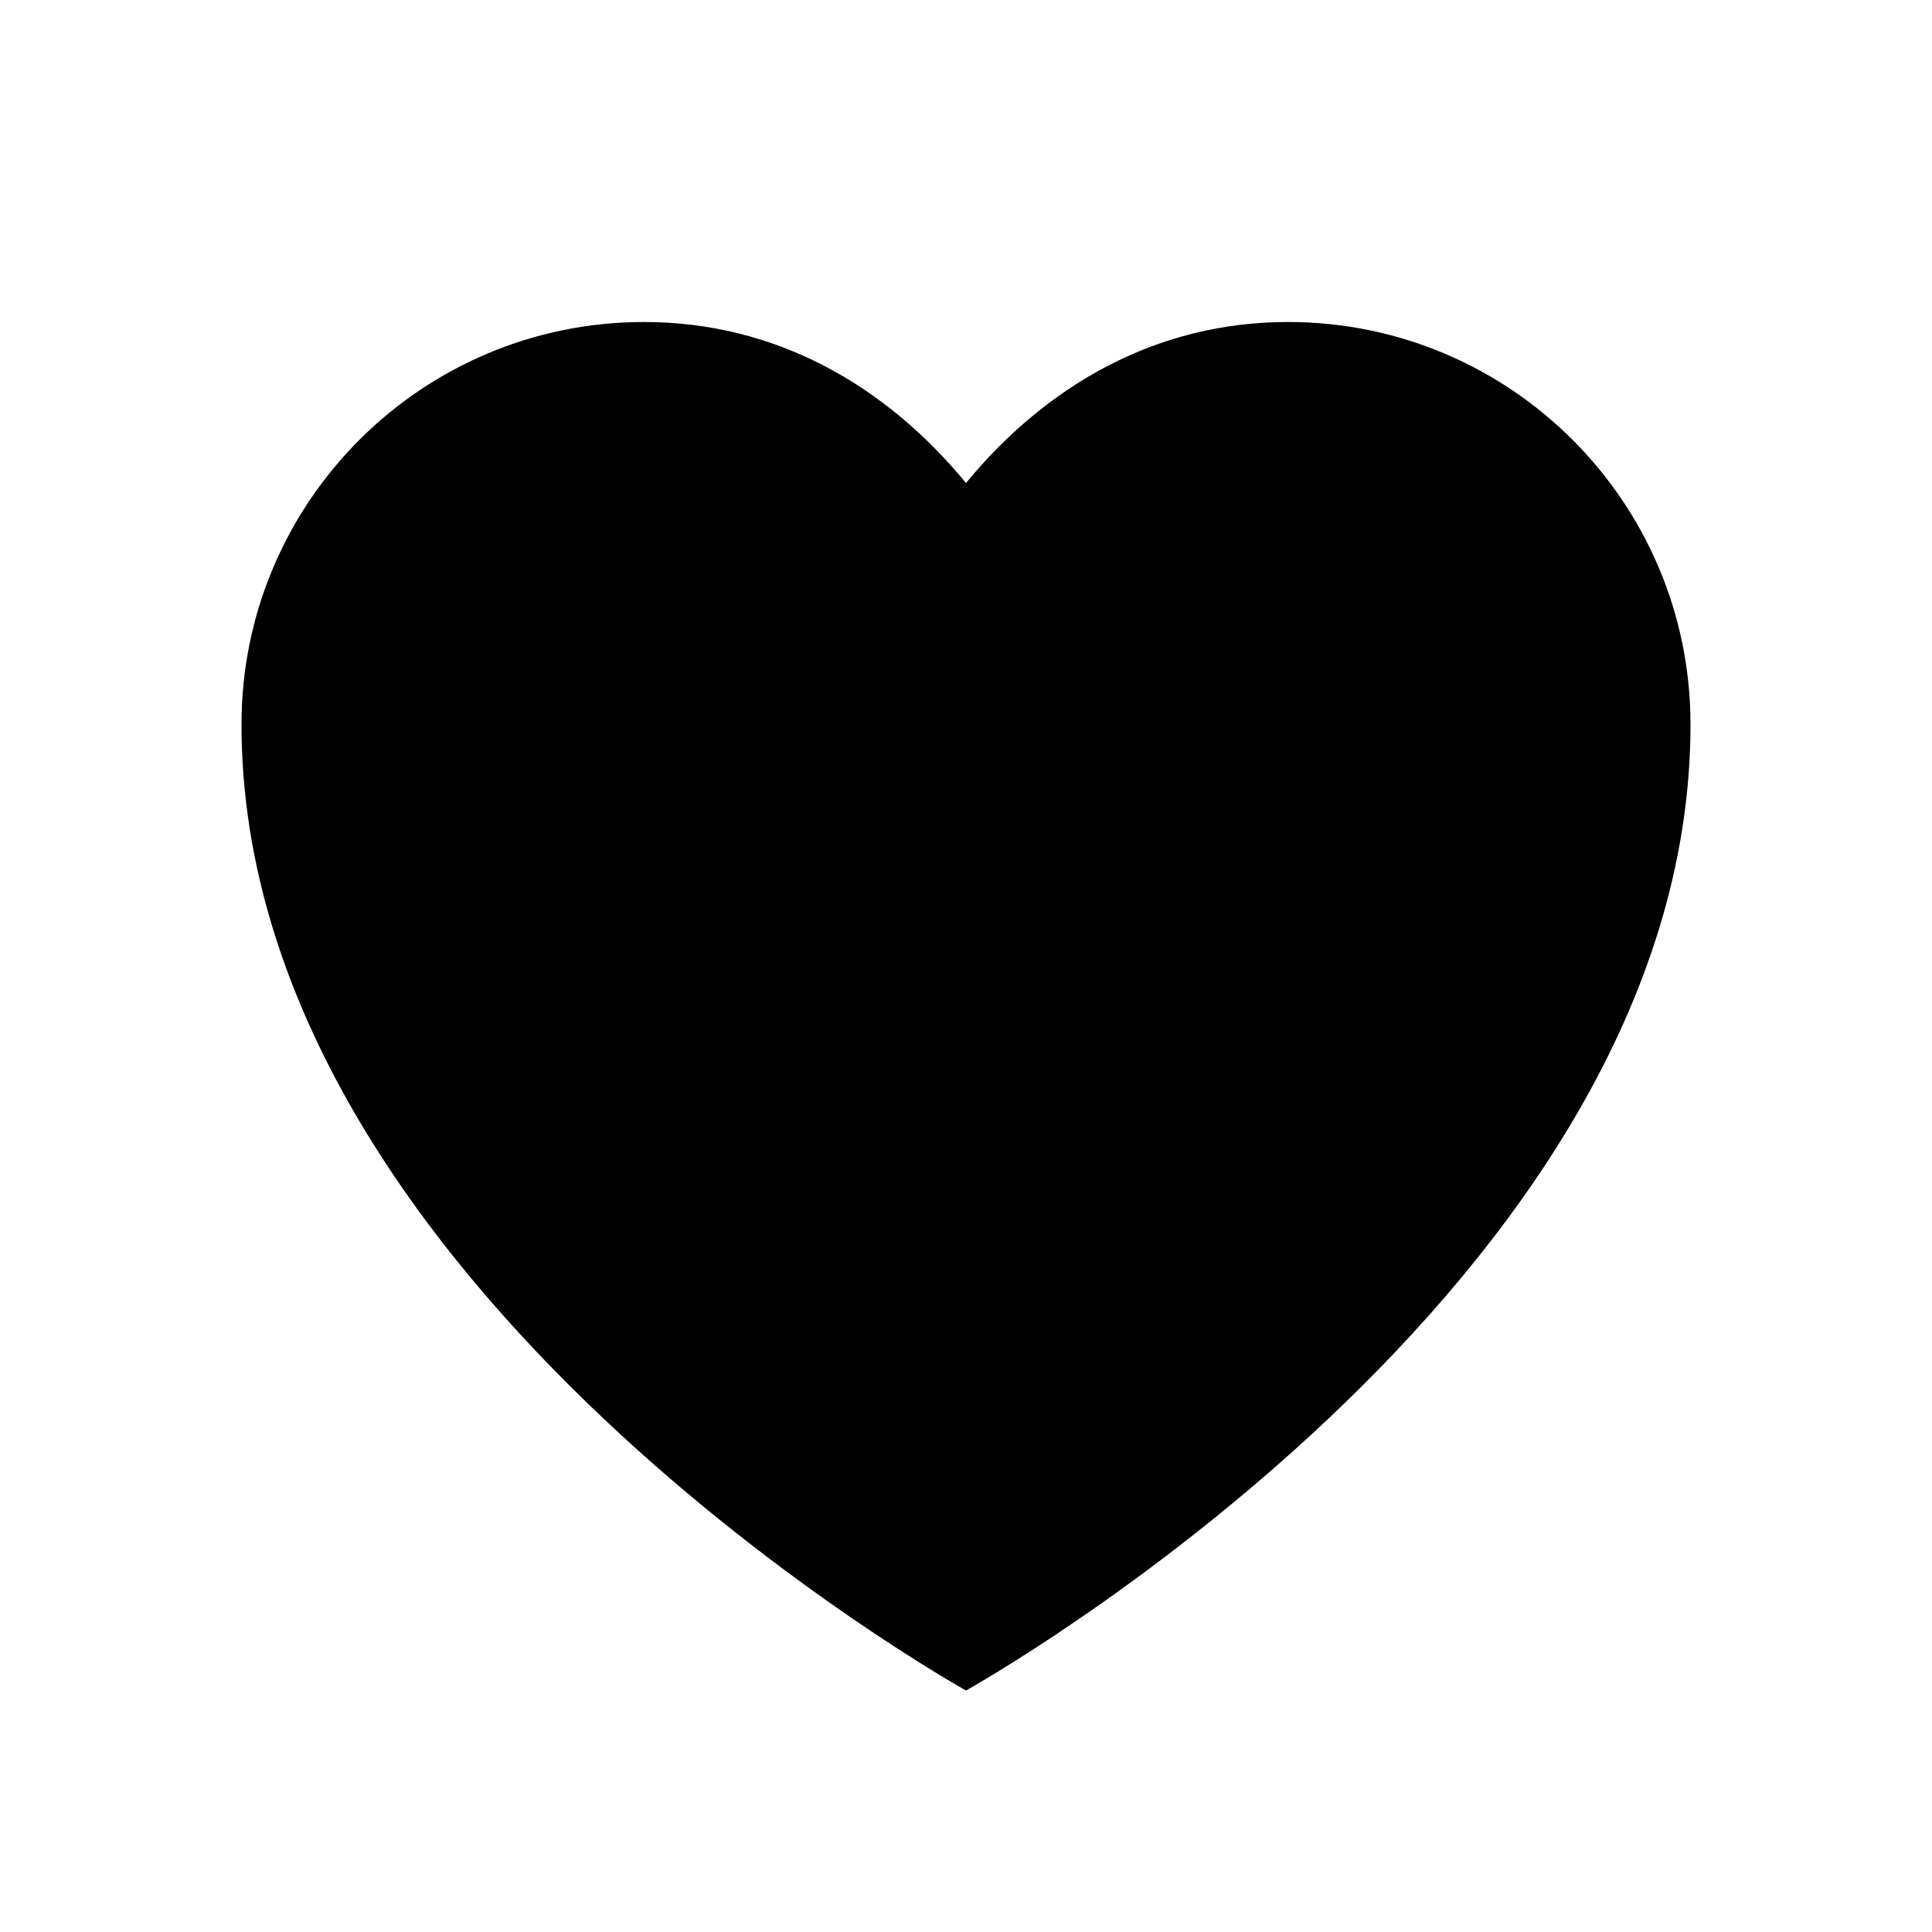
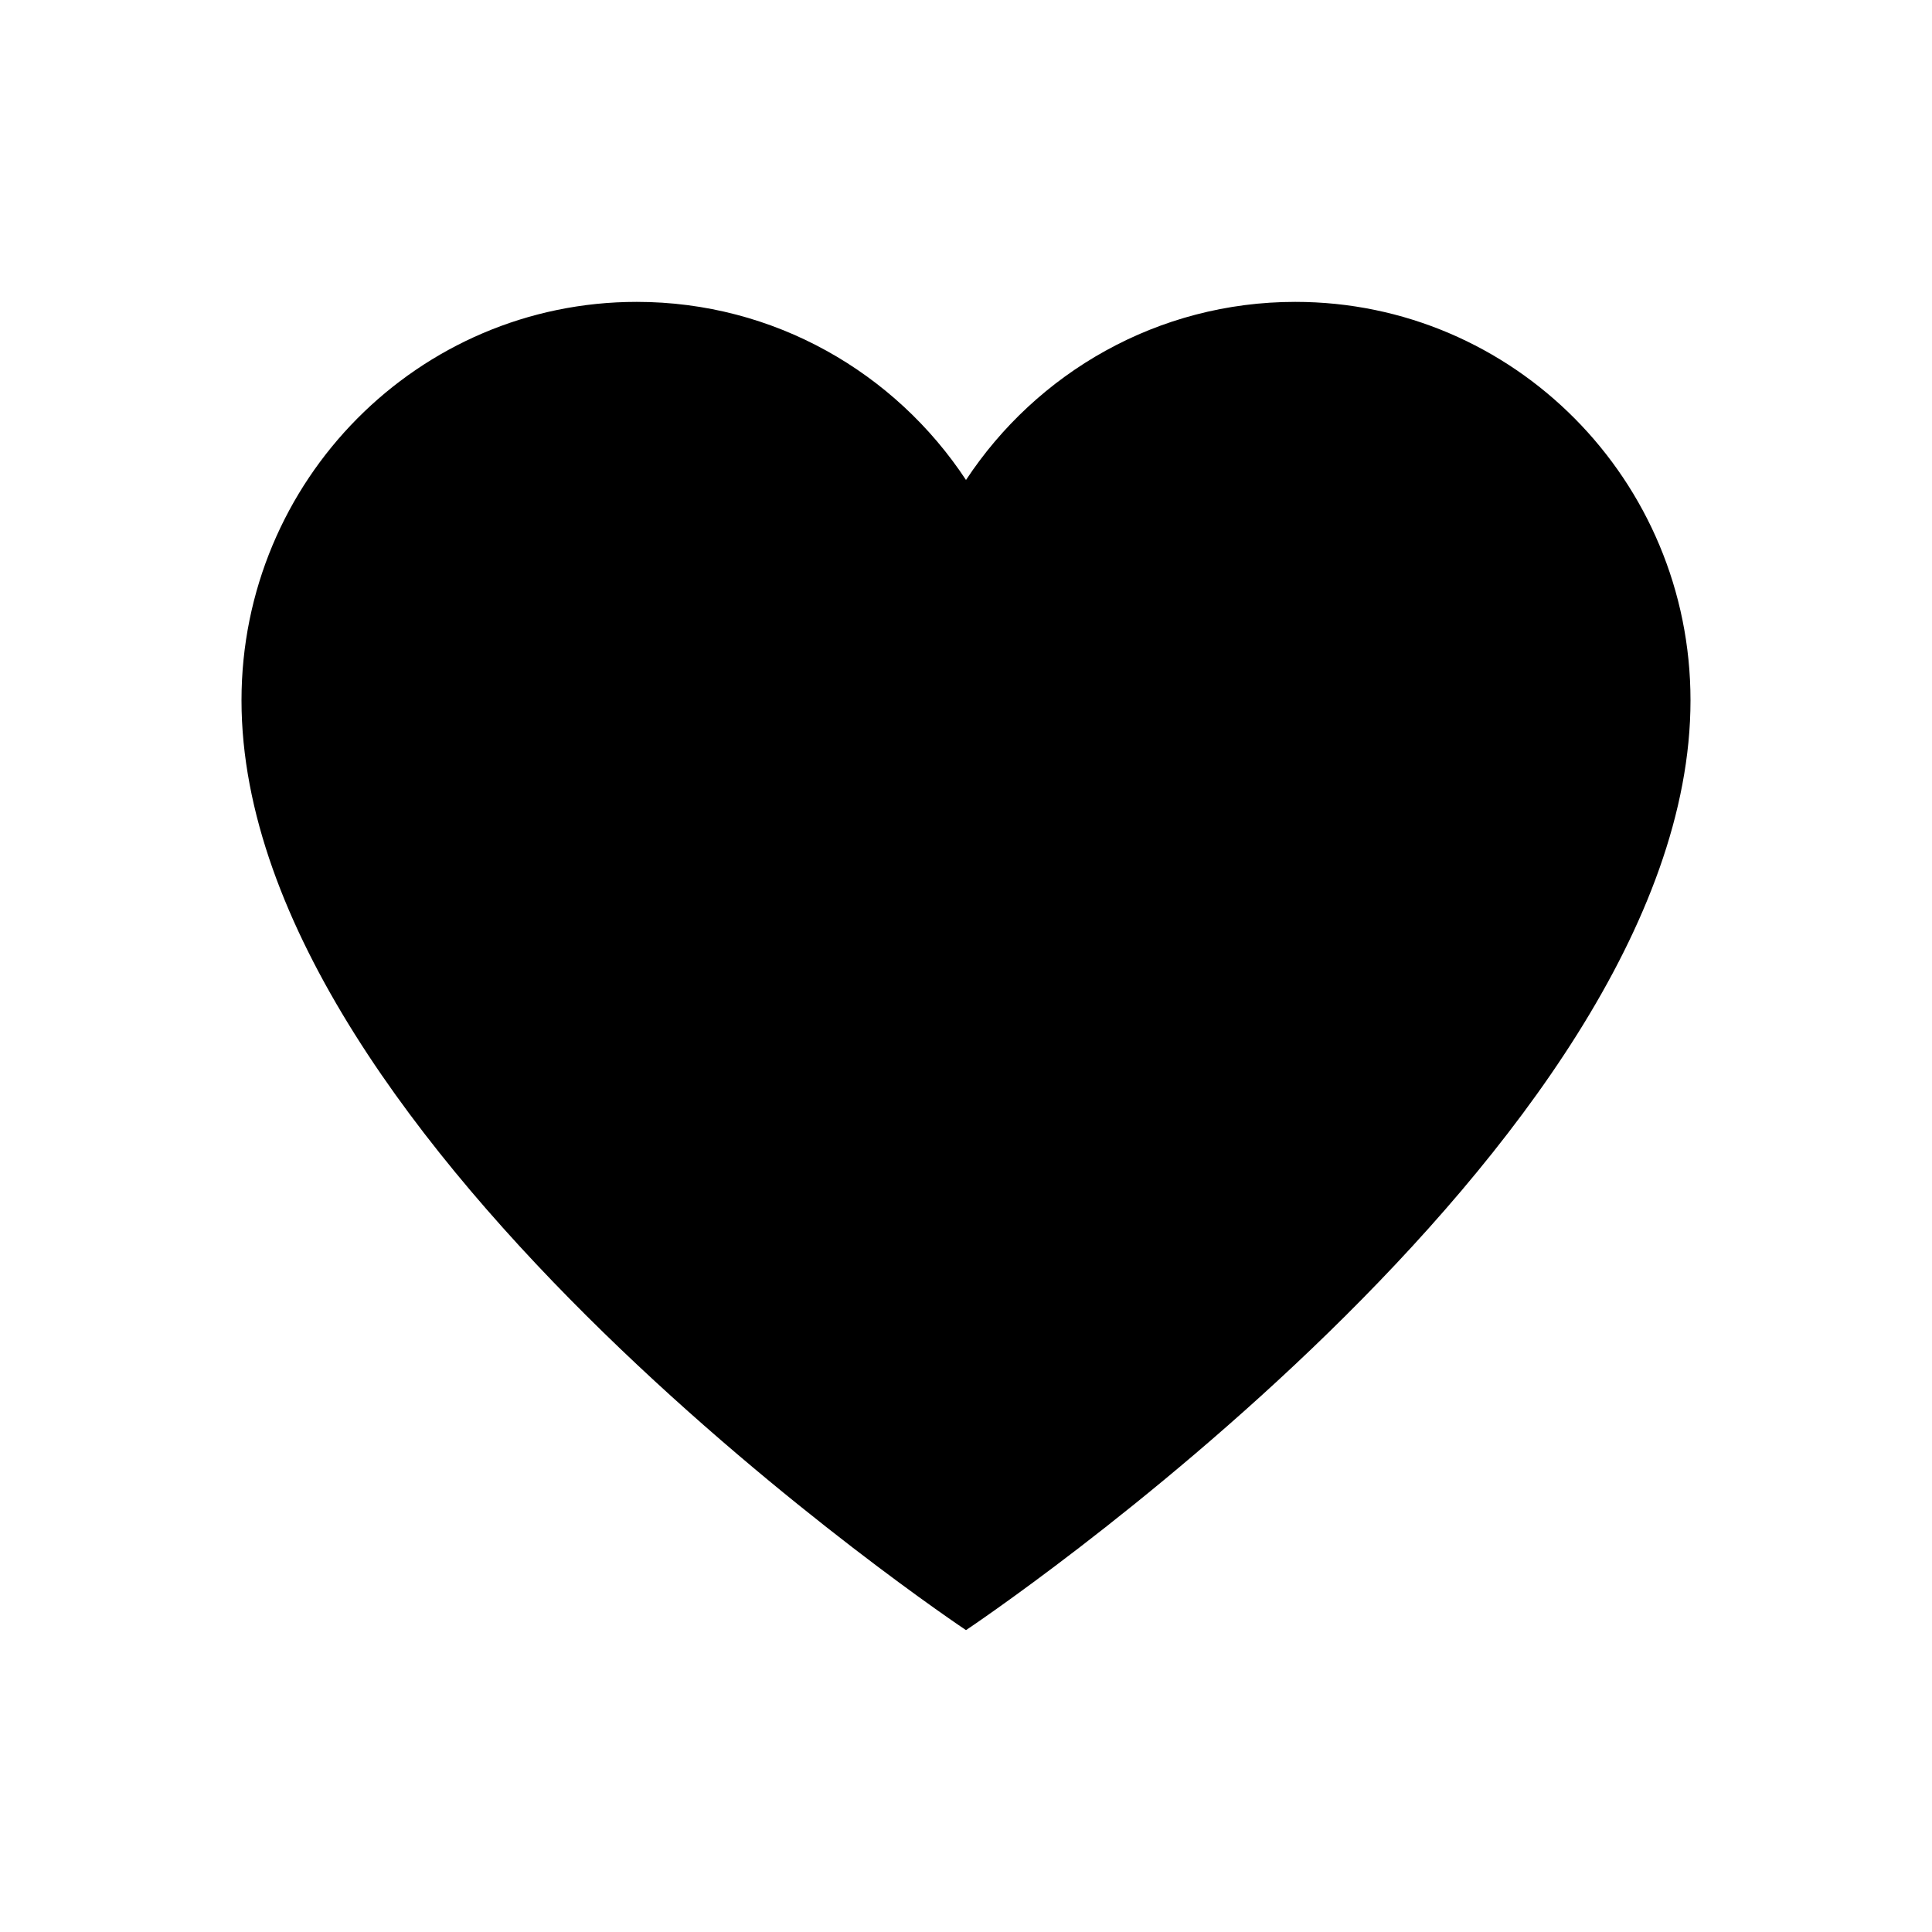
- <svg xmlns="http://www.w3.org/2000/svg" width="12" height="12" viewBox="0 0 12 12" fill="black">
-   <path d="M4 2C2.619 2 1.5 3.119 1.5 4.5C1.5 8 6 10.5 6 10.5C6 10.5 10.5 8 10.5 4.5C10.5 3.119 9.381 2 8 2C7.182 2 6.5 2.393 6 3C5.5 2.393 4.818 2 4 2Z" />
+ <svg xmlns="http://www.w3.org/2000/svg" width="16" height="16" viewBox="0 0 16 16" fill="black">
+   <path d="M5.273 2.5C3.465 2.5 2 3.977 2 5.8C2 9.5 8 13.5 8 13.5C8 13.5 14 9.5 14 5.8C14 3.977 12.535 2.5 10.727 2.5C9.589 2.5 8.586 3.086 8 3.975C7.414 3.086 6.411 2.5 5.273 2.5Z" />
</svg>
